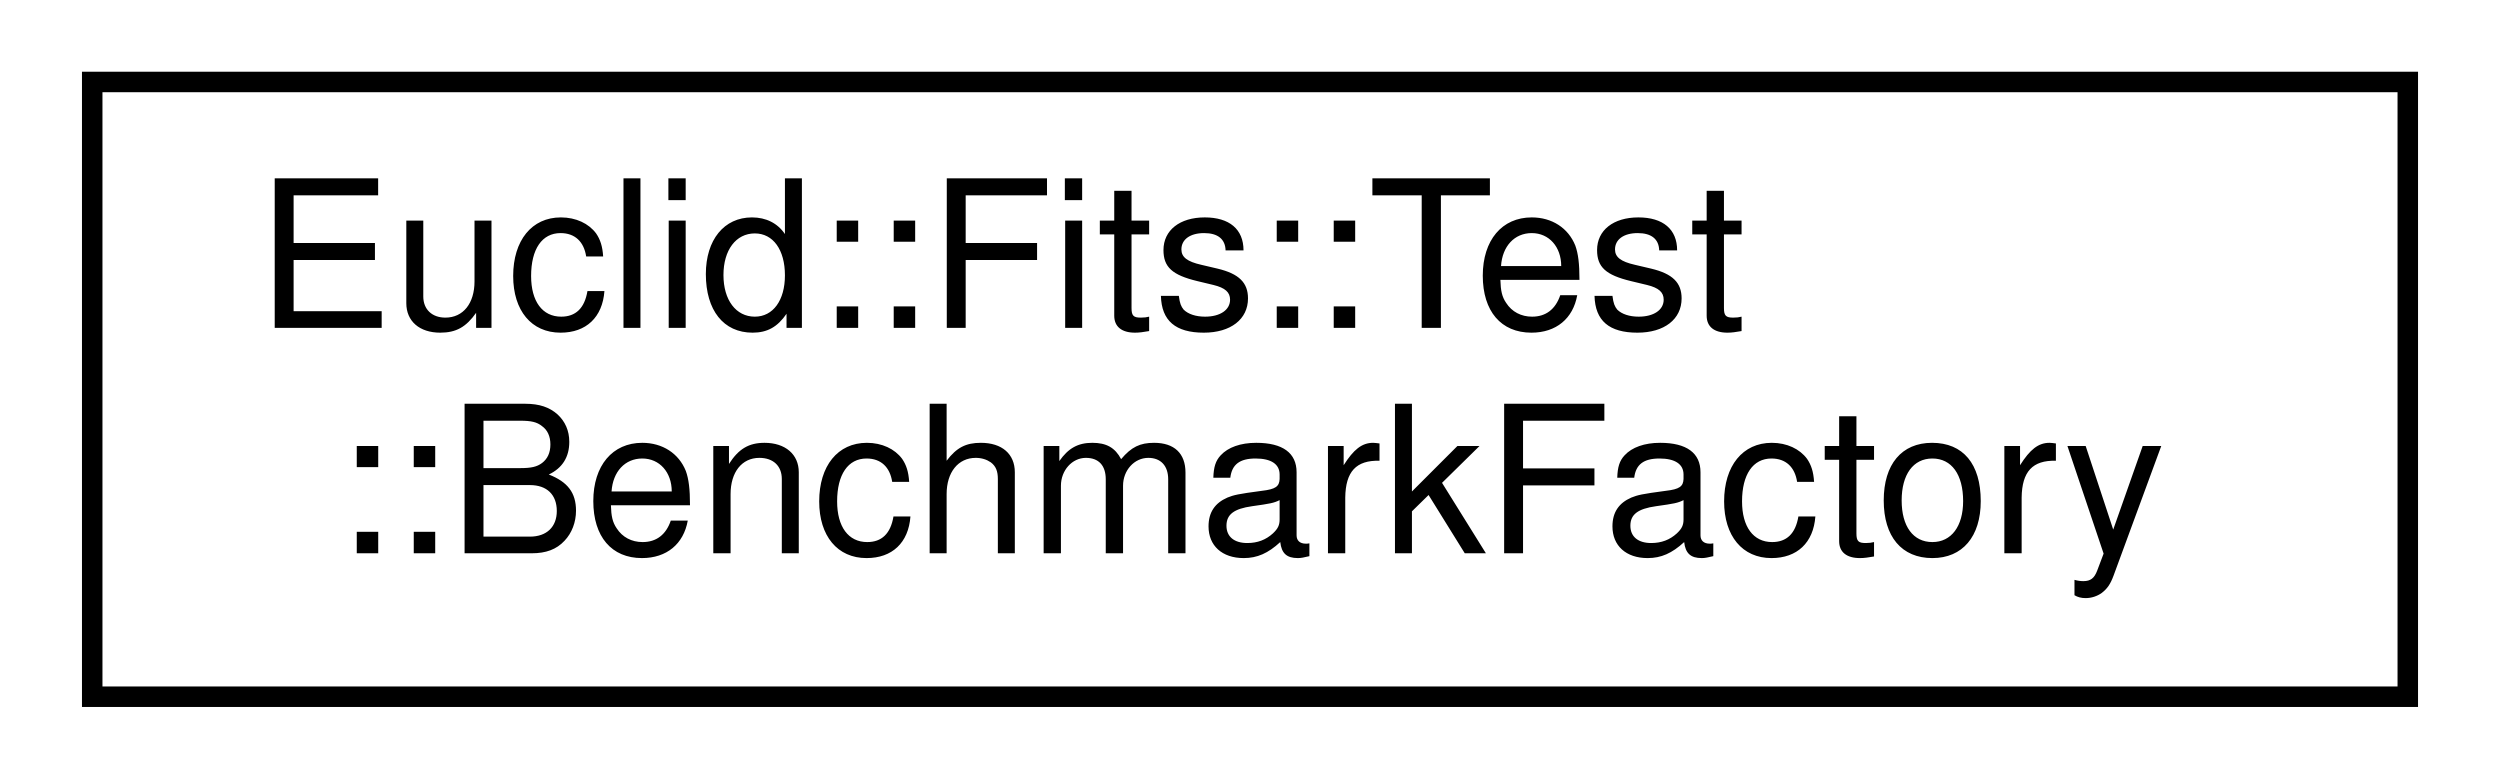
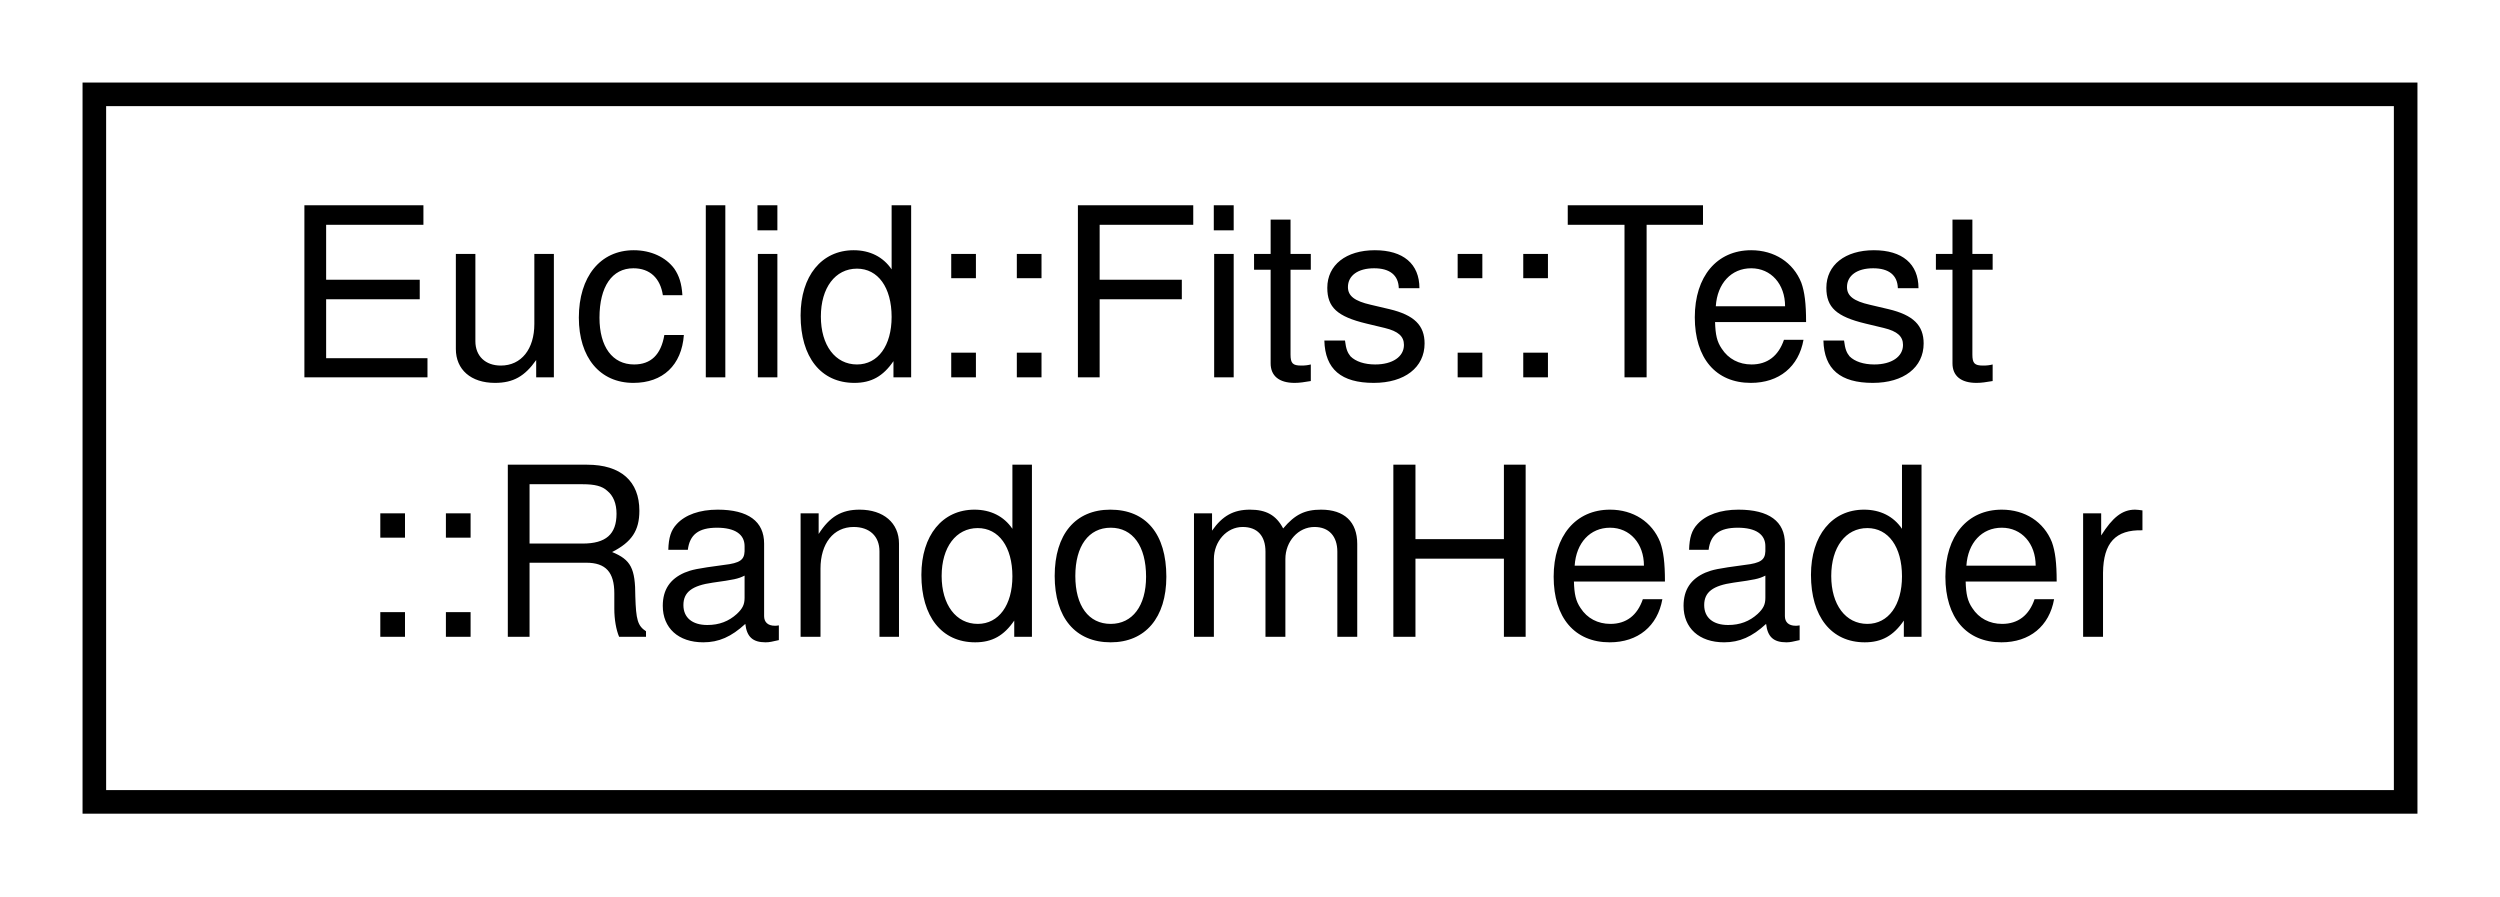
- <svg xmlns="http://www.w3.org/2000/svg" xmlns:xlink="http://www.w3.org/1999/xlink" width="122pt" height="38pt" viewBox="0.00 0.00 122.00 38.00">
+ <svg xmlns="http://www.w3.org/2000/svg" xmlns:xlink="http://www.w3.org/1999/xlink" width="106pt" height="38pt" viewBox="0.00 0.00 106.00 38.00">
  <g id="graph0" class="graph" transform="scale(1 1) rotate(0) translate(4 34)">
-     <polygon fill="white" stroke="white" points="-4,5 -4,-34 119,-34 119,5 -4,5" />
+     <polygon fill="white" stroke="white" points="-4,5 -4,-34 103,-34 103,5 -4,5" />
    <g id="node1" class="node">
      <g id="a_node1">
-         <a xlink:href="classEuclid_1_1Fits_1_1Test_1_1BenchmarkFactory.html" target="_top" xlink:title="Abstract factory for the Benchmark child classes.">
-           <polygon fill="white" stroke="black" points="0.5,-0 0.5,-30 113.5,-30 113.5,-0 0.5,-0" />
-           <text text-anchor="start" x="8.5" y="-18" font-family="Helvetica,sans-Serif" font-size="10.00">Euclid::Fits::Test</text>
-           <text text-anchor="middle" x="57" y="-7" font-family="Helvetica,sans-Serif" font-size="10.00">::BenchmarkFactory</text>
+         <a xlink:href="structEuclid_1_1Fits_1_1Test_1_1RandomHeader.html" target="_top" xlink:title="A random set of Records.">
+           <polygon fill="white" stroke="black" points="0,-0 0,-30 98,-30 98,-0 0,-0" />
+           <text text-anchor="start" x="8" y="-18" font-family="Helvetica,sans-Serif" font-size="10.00">Euclid::Fits::Test</text>
+           <text text-anchor="middle" x="49" y="-7" font-family="Helvetica,sans-Serif" font-size="10.00">::RandomHeader</text>
        </a>
      </g>
    </g>
  </g>
</svg>
